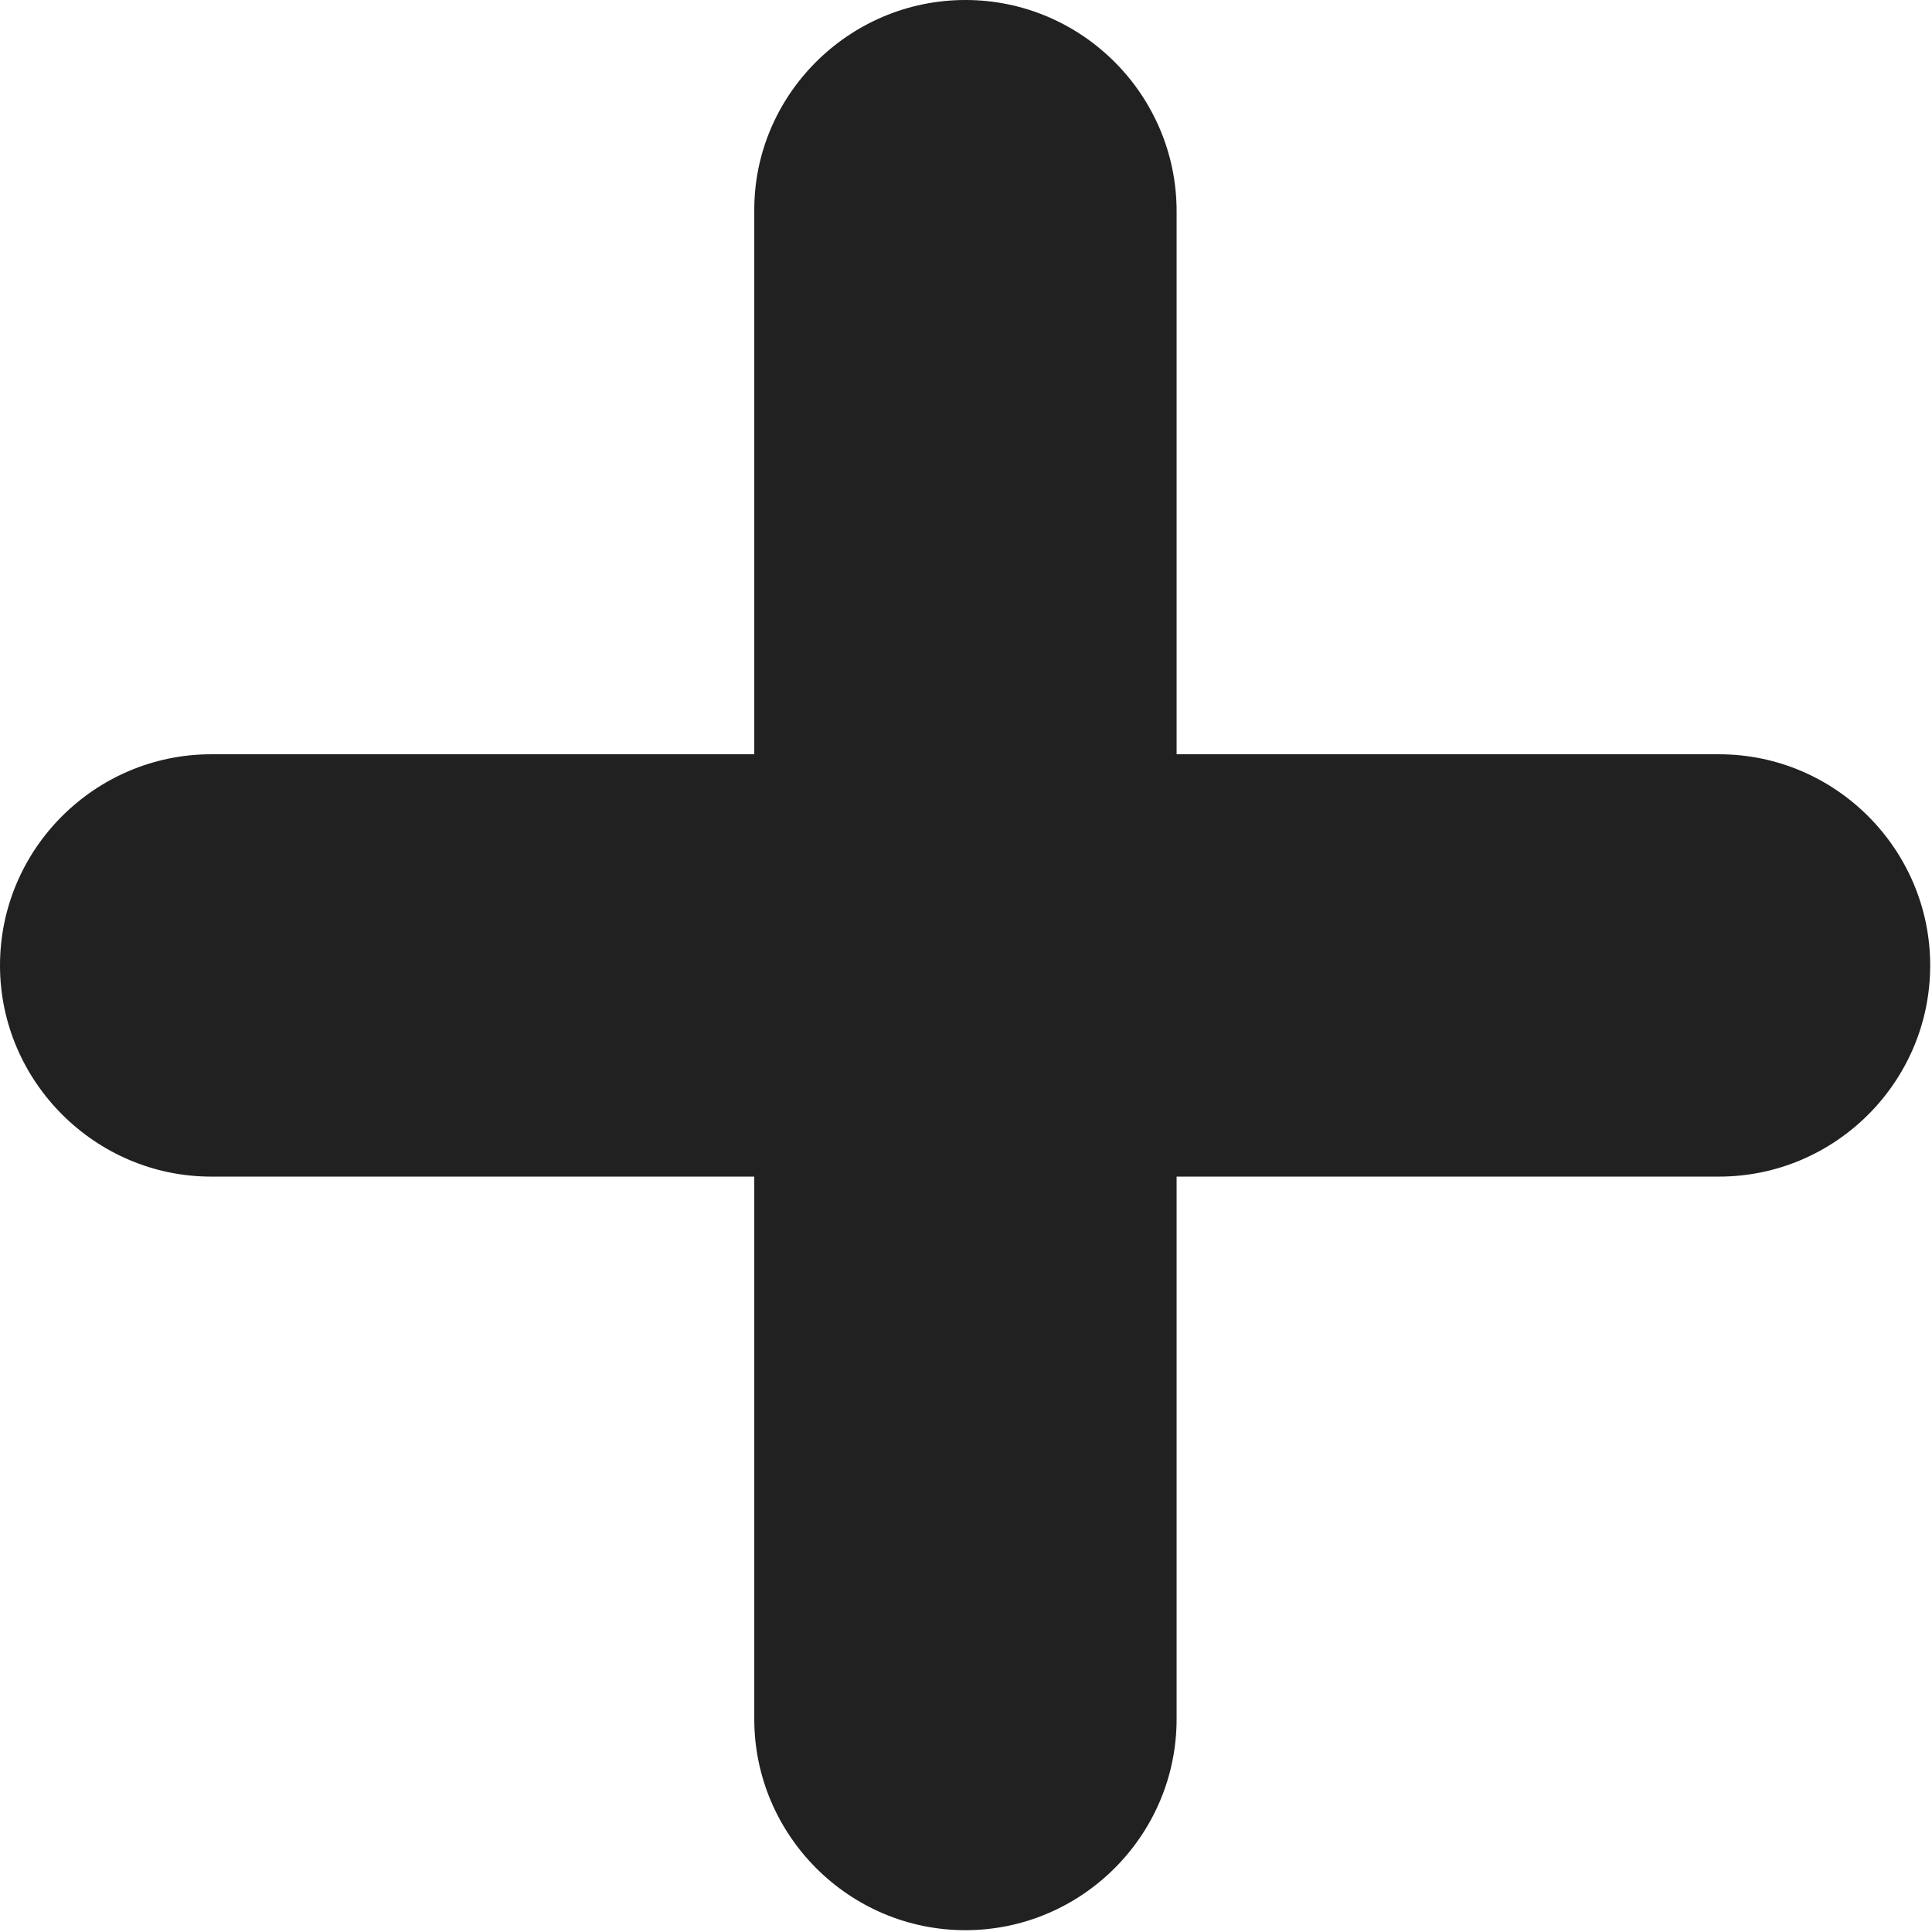
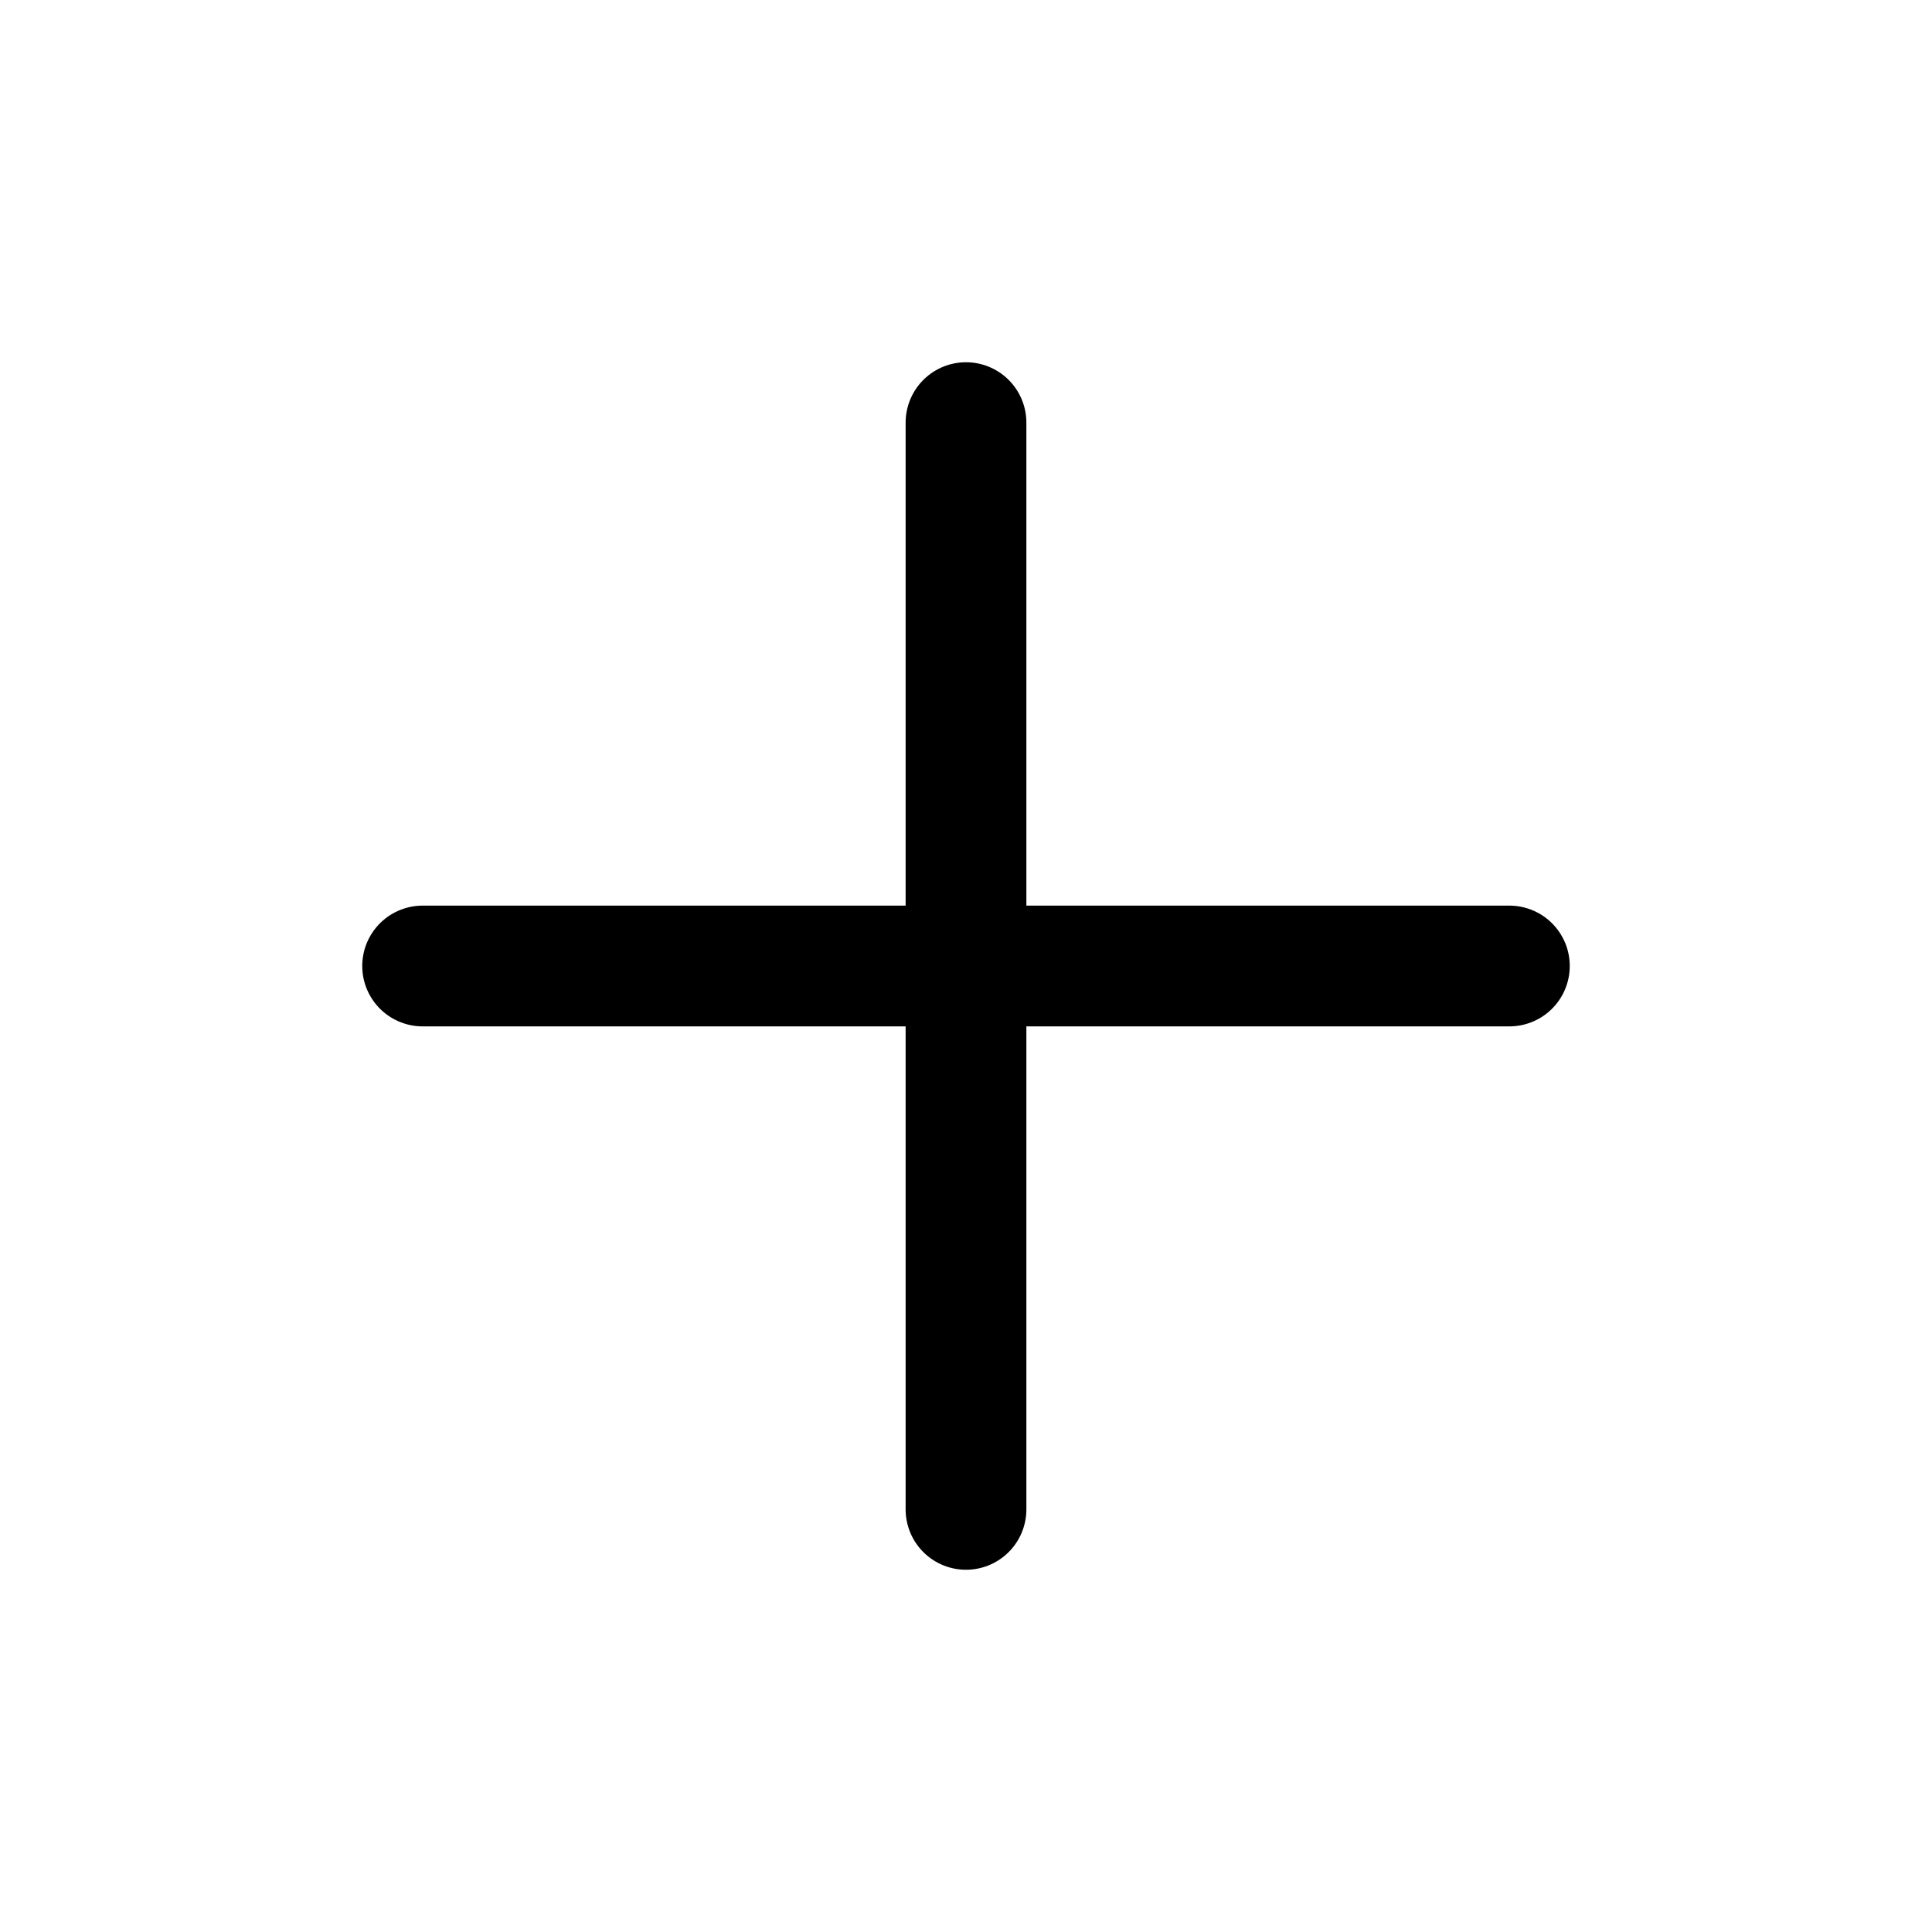
- <svg xmlns="http://www.w3.org/2000/svg" width="100%" height="100%" viewBox="0 0 32 32" version="1.1" xml:space="preserve" style="fill-rule:evenodd;clip-rule:evenodd;stroke-linejoin:round;stroke-miterlimit:2;">
-   <g transform="matrix(1.14301,0,0,1.14301,-2.28602,-2.28602)">
-     <path d="M19.05,5.06C19.05,3.38 17.68,2 15.99,2C14.3,2 12.92,3.38 12.93,5.06L12.93,12.93L5.06,12.93C3.38,12.93 2,14.3 2,15.99C2,17.67 3.38,19.05 5.06,19.05L12.93,19.05L12.93,26.91C12.93,28.59 14.3,29.97 15.99,29.97C17.67,29.97 19.05,28.6 19.05,26.91L19.05,19.05L26.91,19.05C28.59,19.05 29.97,17.68 29.97,15.99C29.97,14.31 28.6,12.93 26.91,12.93L19.05,12.93L19.05,5.06Z" style="fill:rgb(33,33,33);fill-rule:nonzero;" />
-   </g>
+ <svg xmlns="http://www.w3.org/2000/svg" class="ionicon" viewBox="0 0 512 512">
+   <path fill="none" stroke="currentColor" stroke-linecap="round" stroke-linejoin="round" stroke-width="32" d="M256 112v288M400 256H112" />
</svg>
